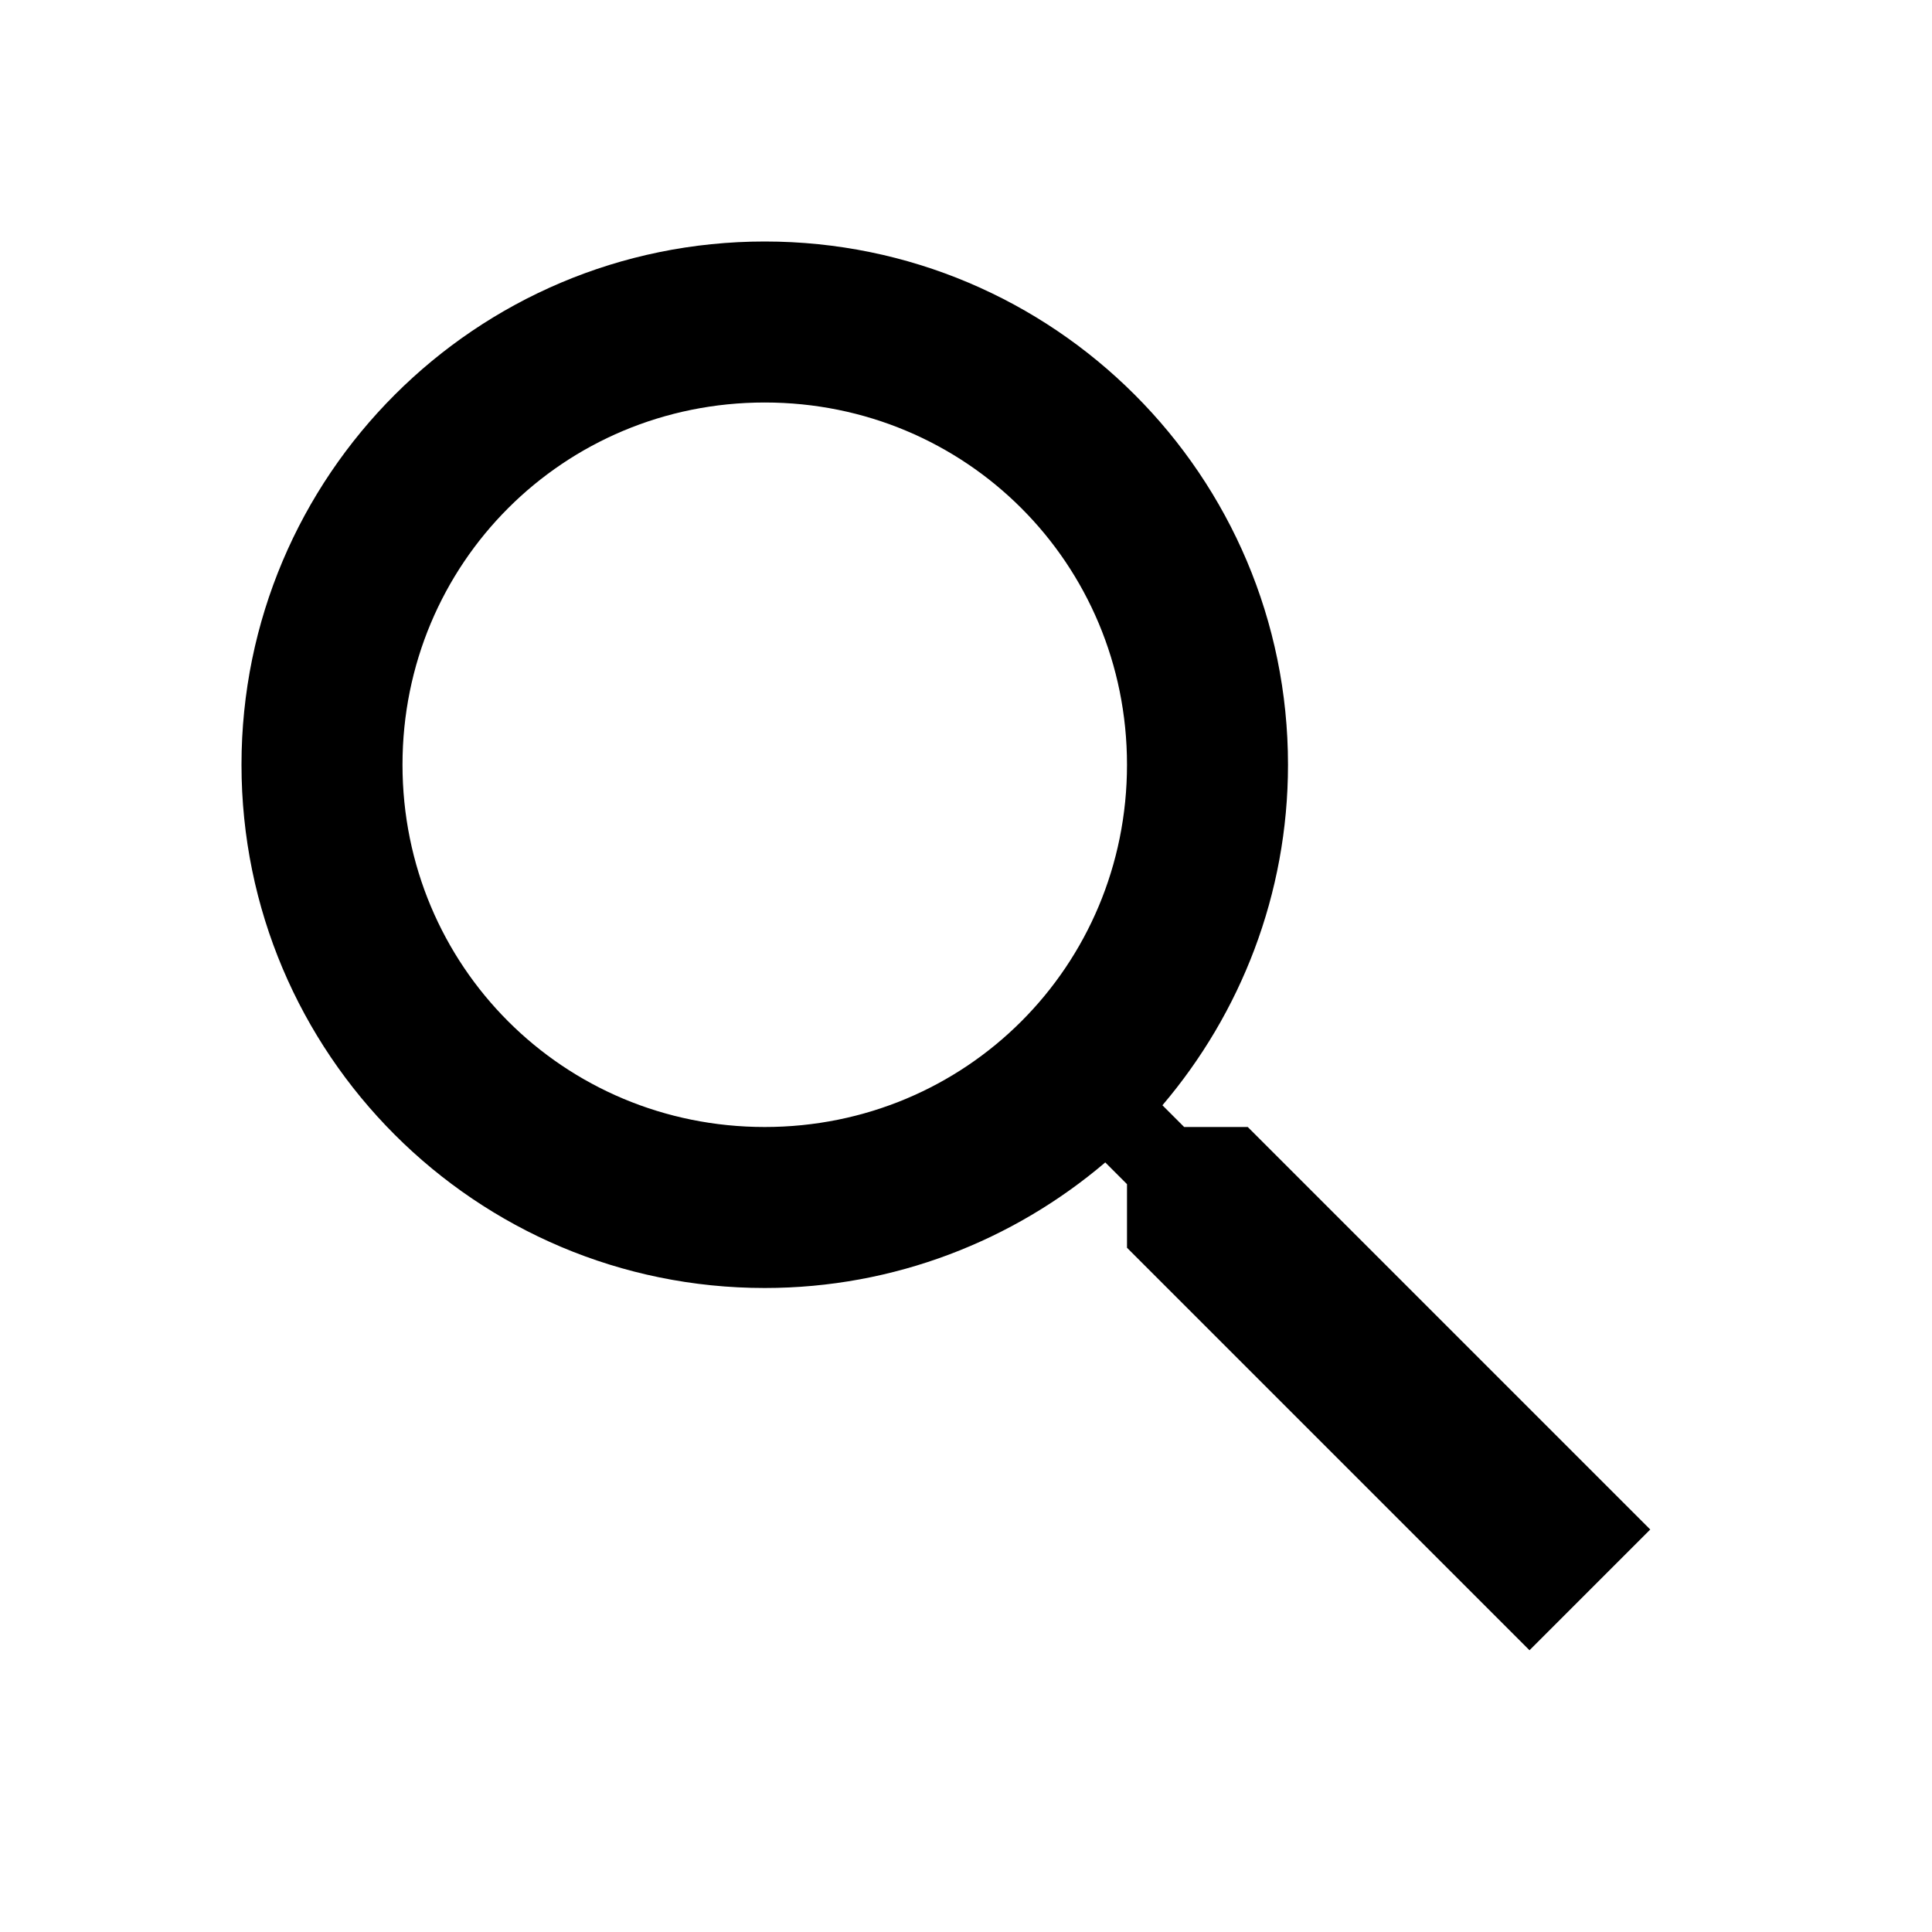
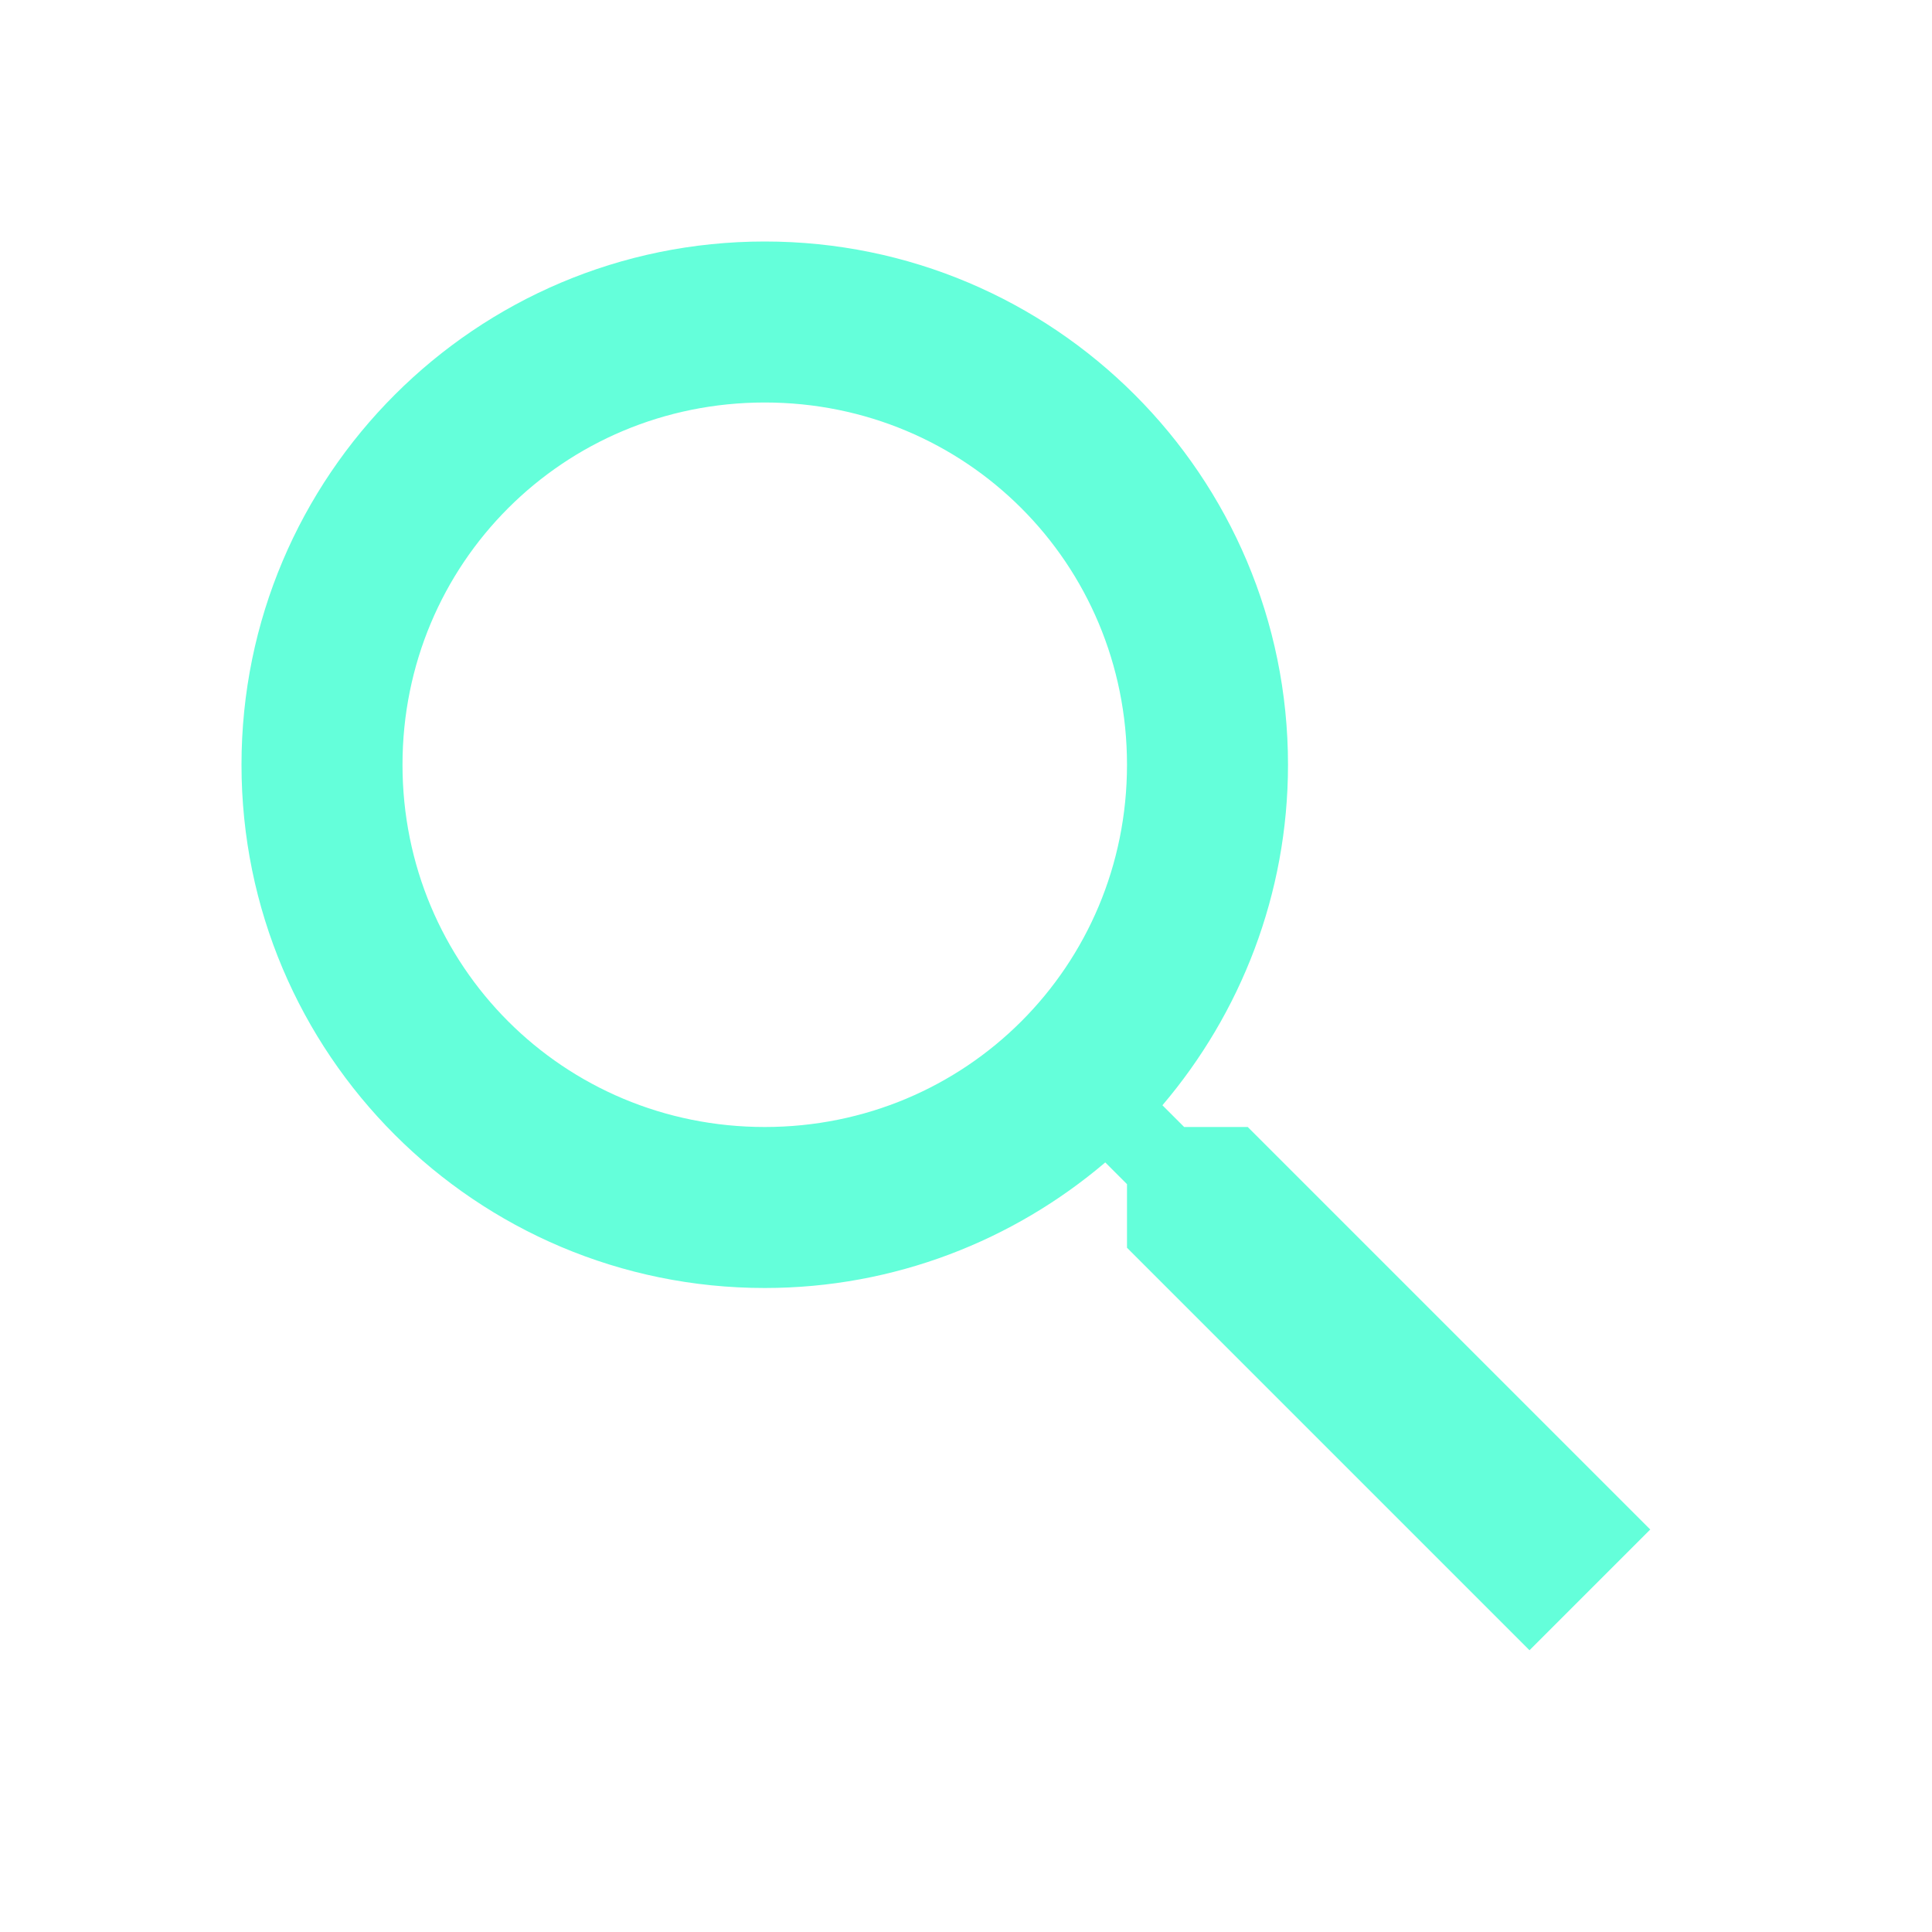
<svg xmlns="http://www.w3.org/2000/svg" viewBox="0 0 24 24">
-   <path d="M9.5,3A6.5,6.5 0 0,1 16,9.5C16,11.11 15.41,12.59 14.44,13.73L14.71,14H15.5L20.5,19L19,20.5L14,15.5V14.71L13.73,14.44C12.59,15.41 11.11,16 9.5,16A6.5,6.5 0 0,1 3,9.5A6.5,6.5 0 0,1 9.5,3M9.5,5C7,5 5,7 5,9.5C5,12 7,14 9.5,14C12,14 14,12 14,9.5C14,7 12,5 9.5,5Z" />
+   <path d="M9.5,3A6.5,6.5 0 0,1 16,9.5C16,11.11 15.41,12.59 14.44,13.73L14.71,14H15.5L20.5,19L19,20.5L14,15.5V14.71L13.73,14.44C12.59,15.41 11.11,16 9.5,16A6.5,6.5 0 0,1 3,9.5A6.5,6.5 0 0,1 9.5,3M9.5,5C7,5 5,7 5,9.5C5,12 7,14 9.5,14C12,14 14,12 14,9.5C14,7 12,5 9.5,5Z" fill="#64ffda" />
</svg>
